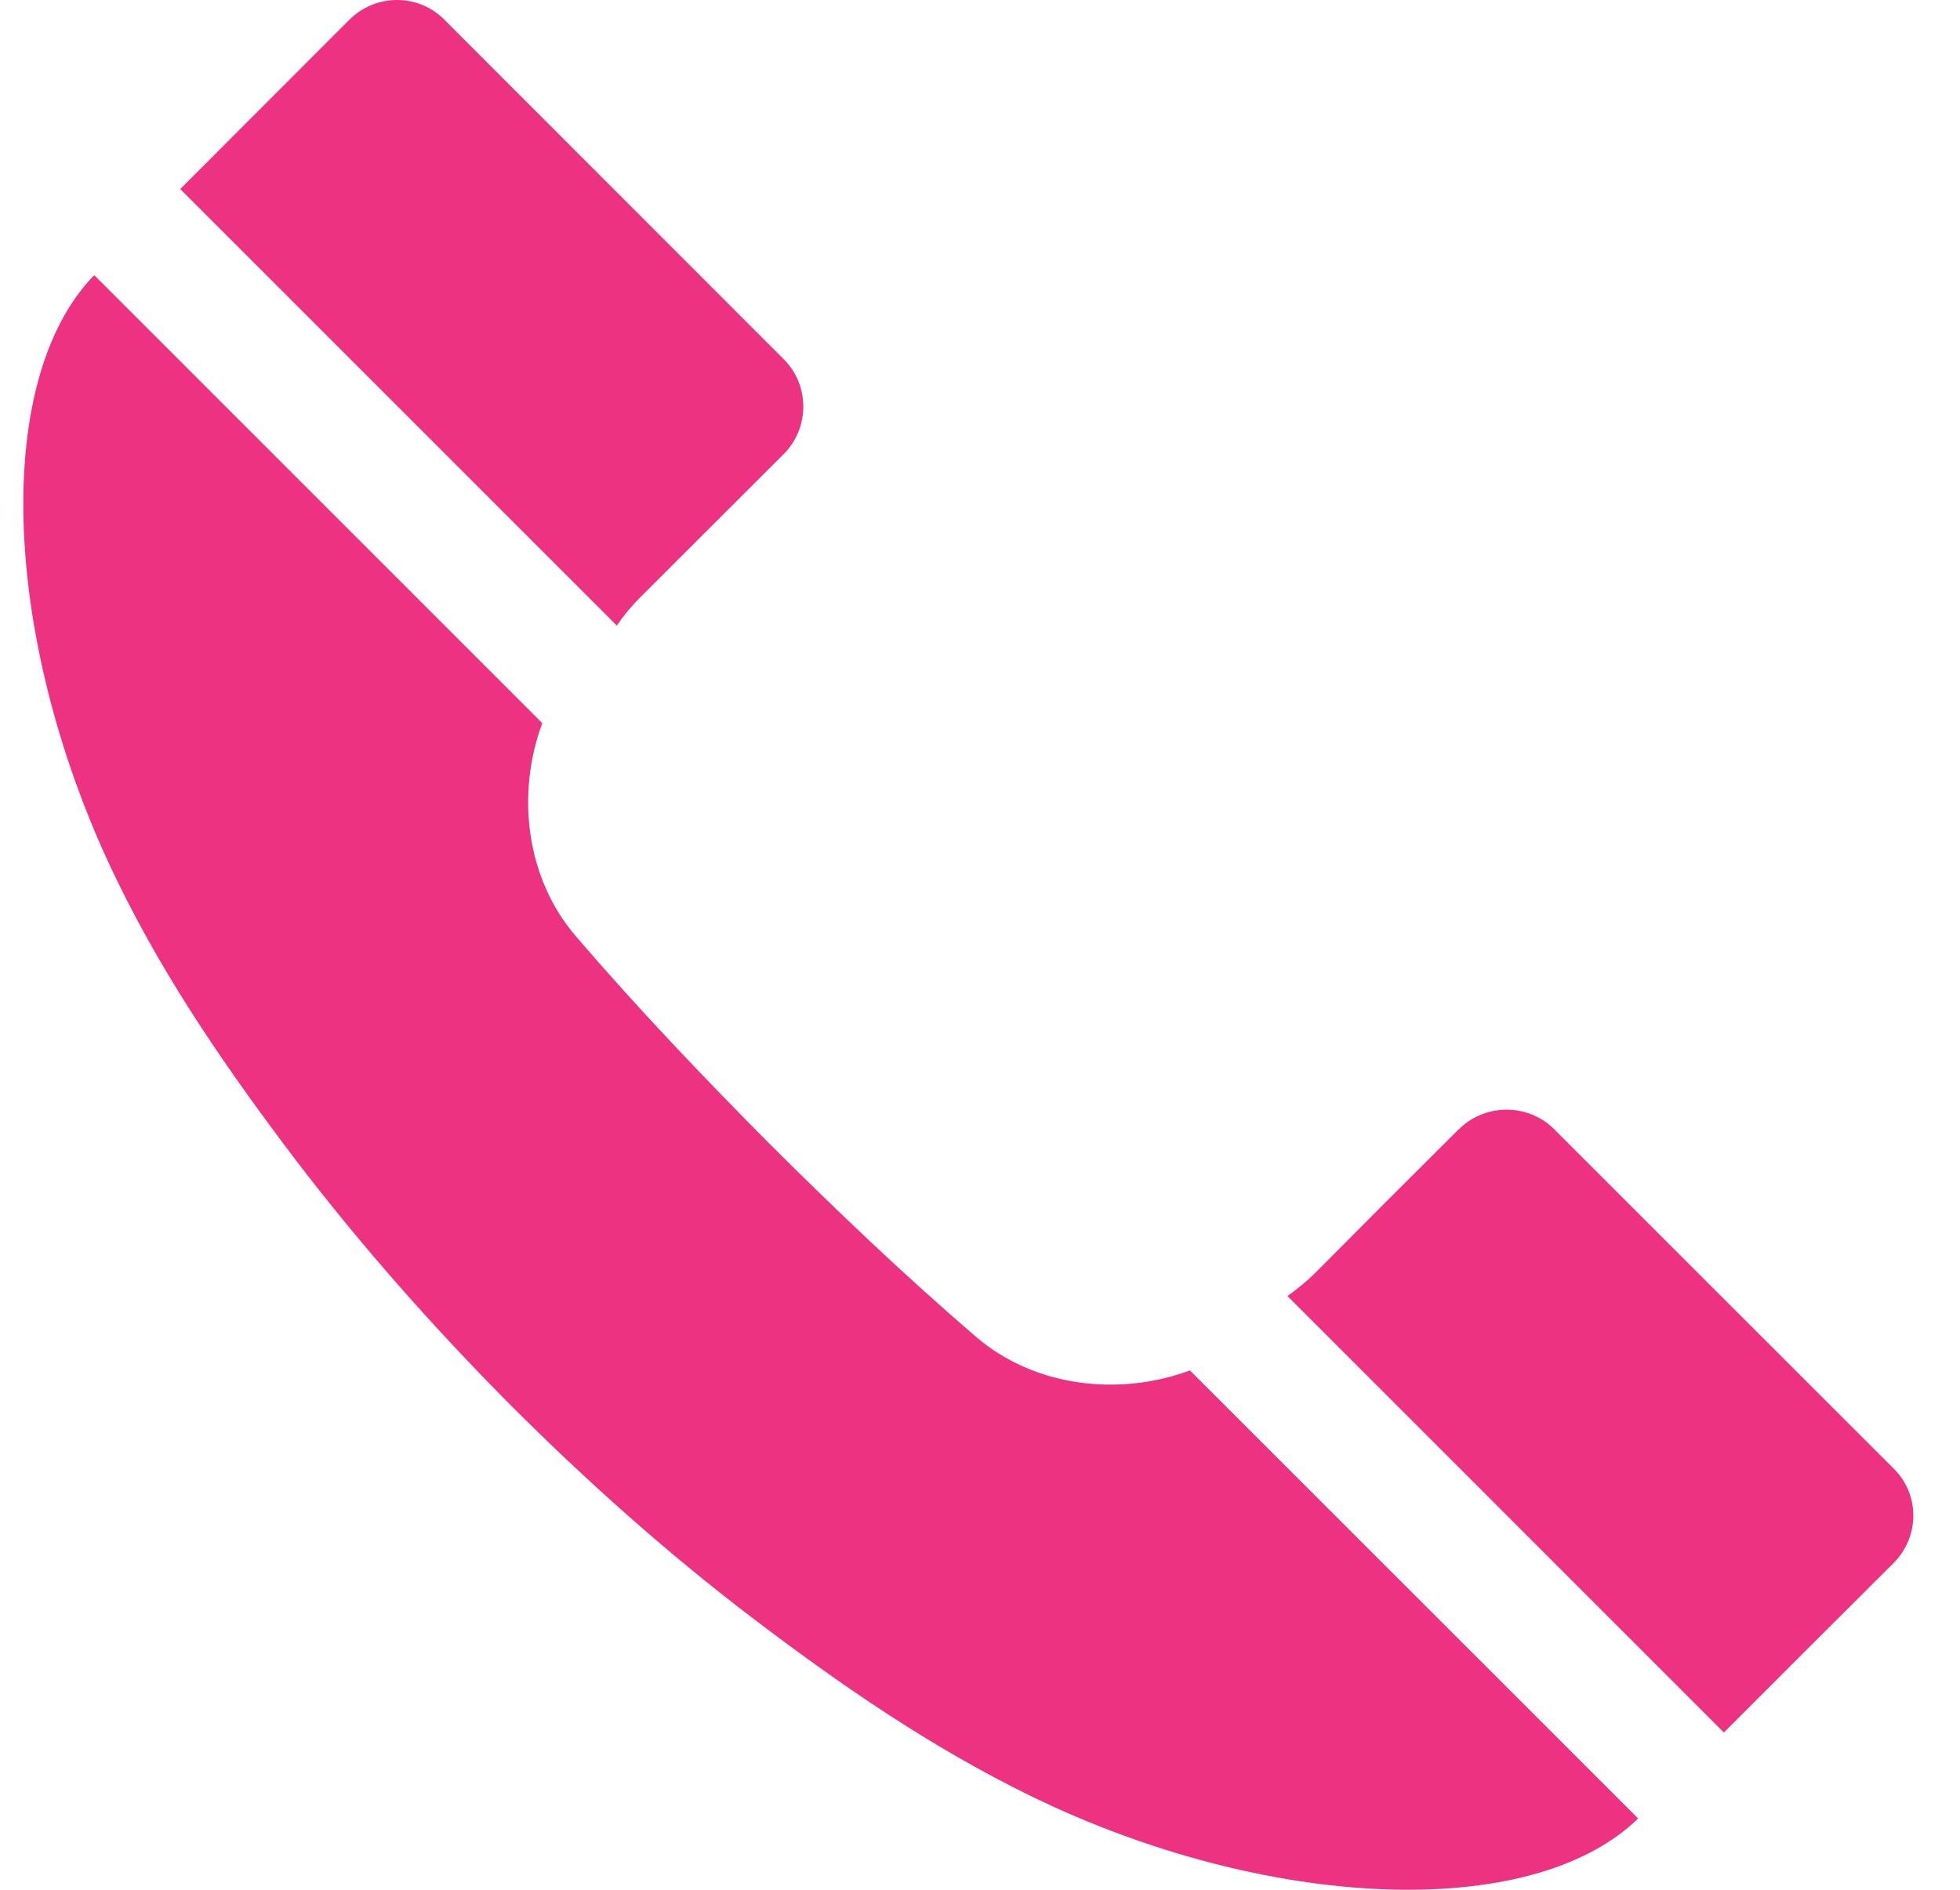
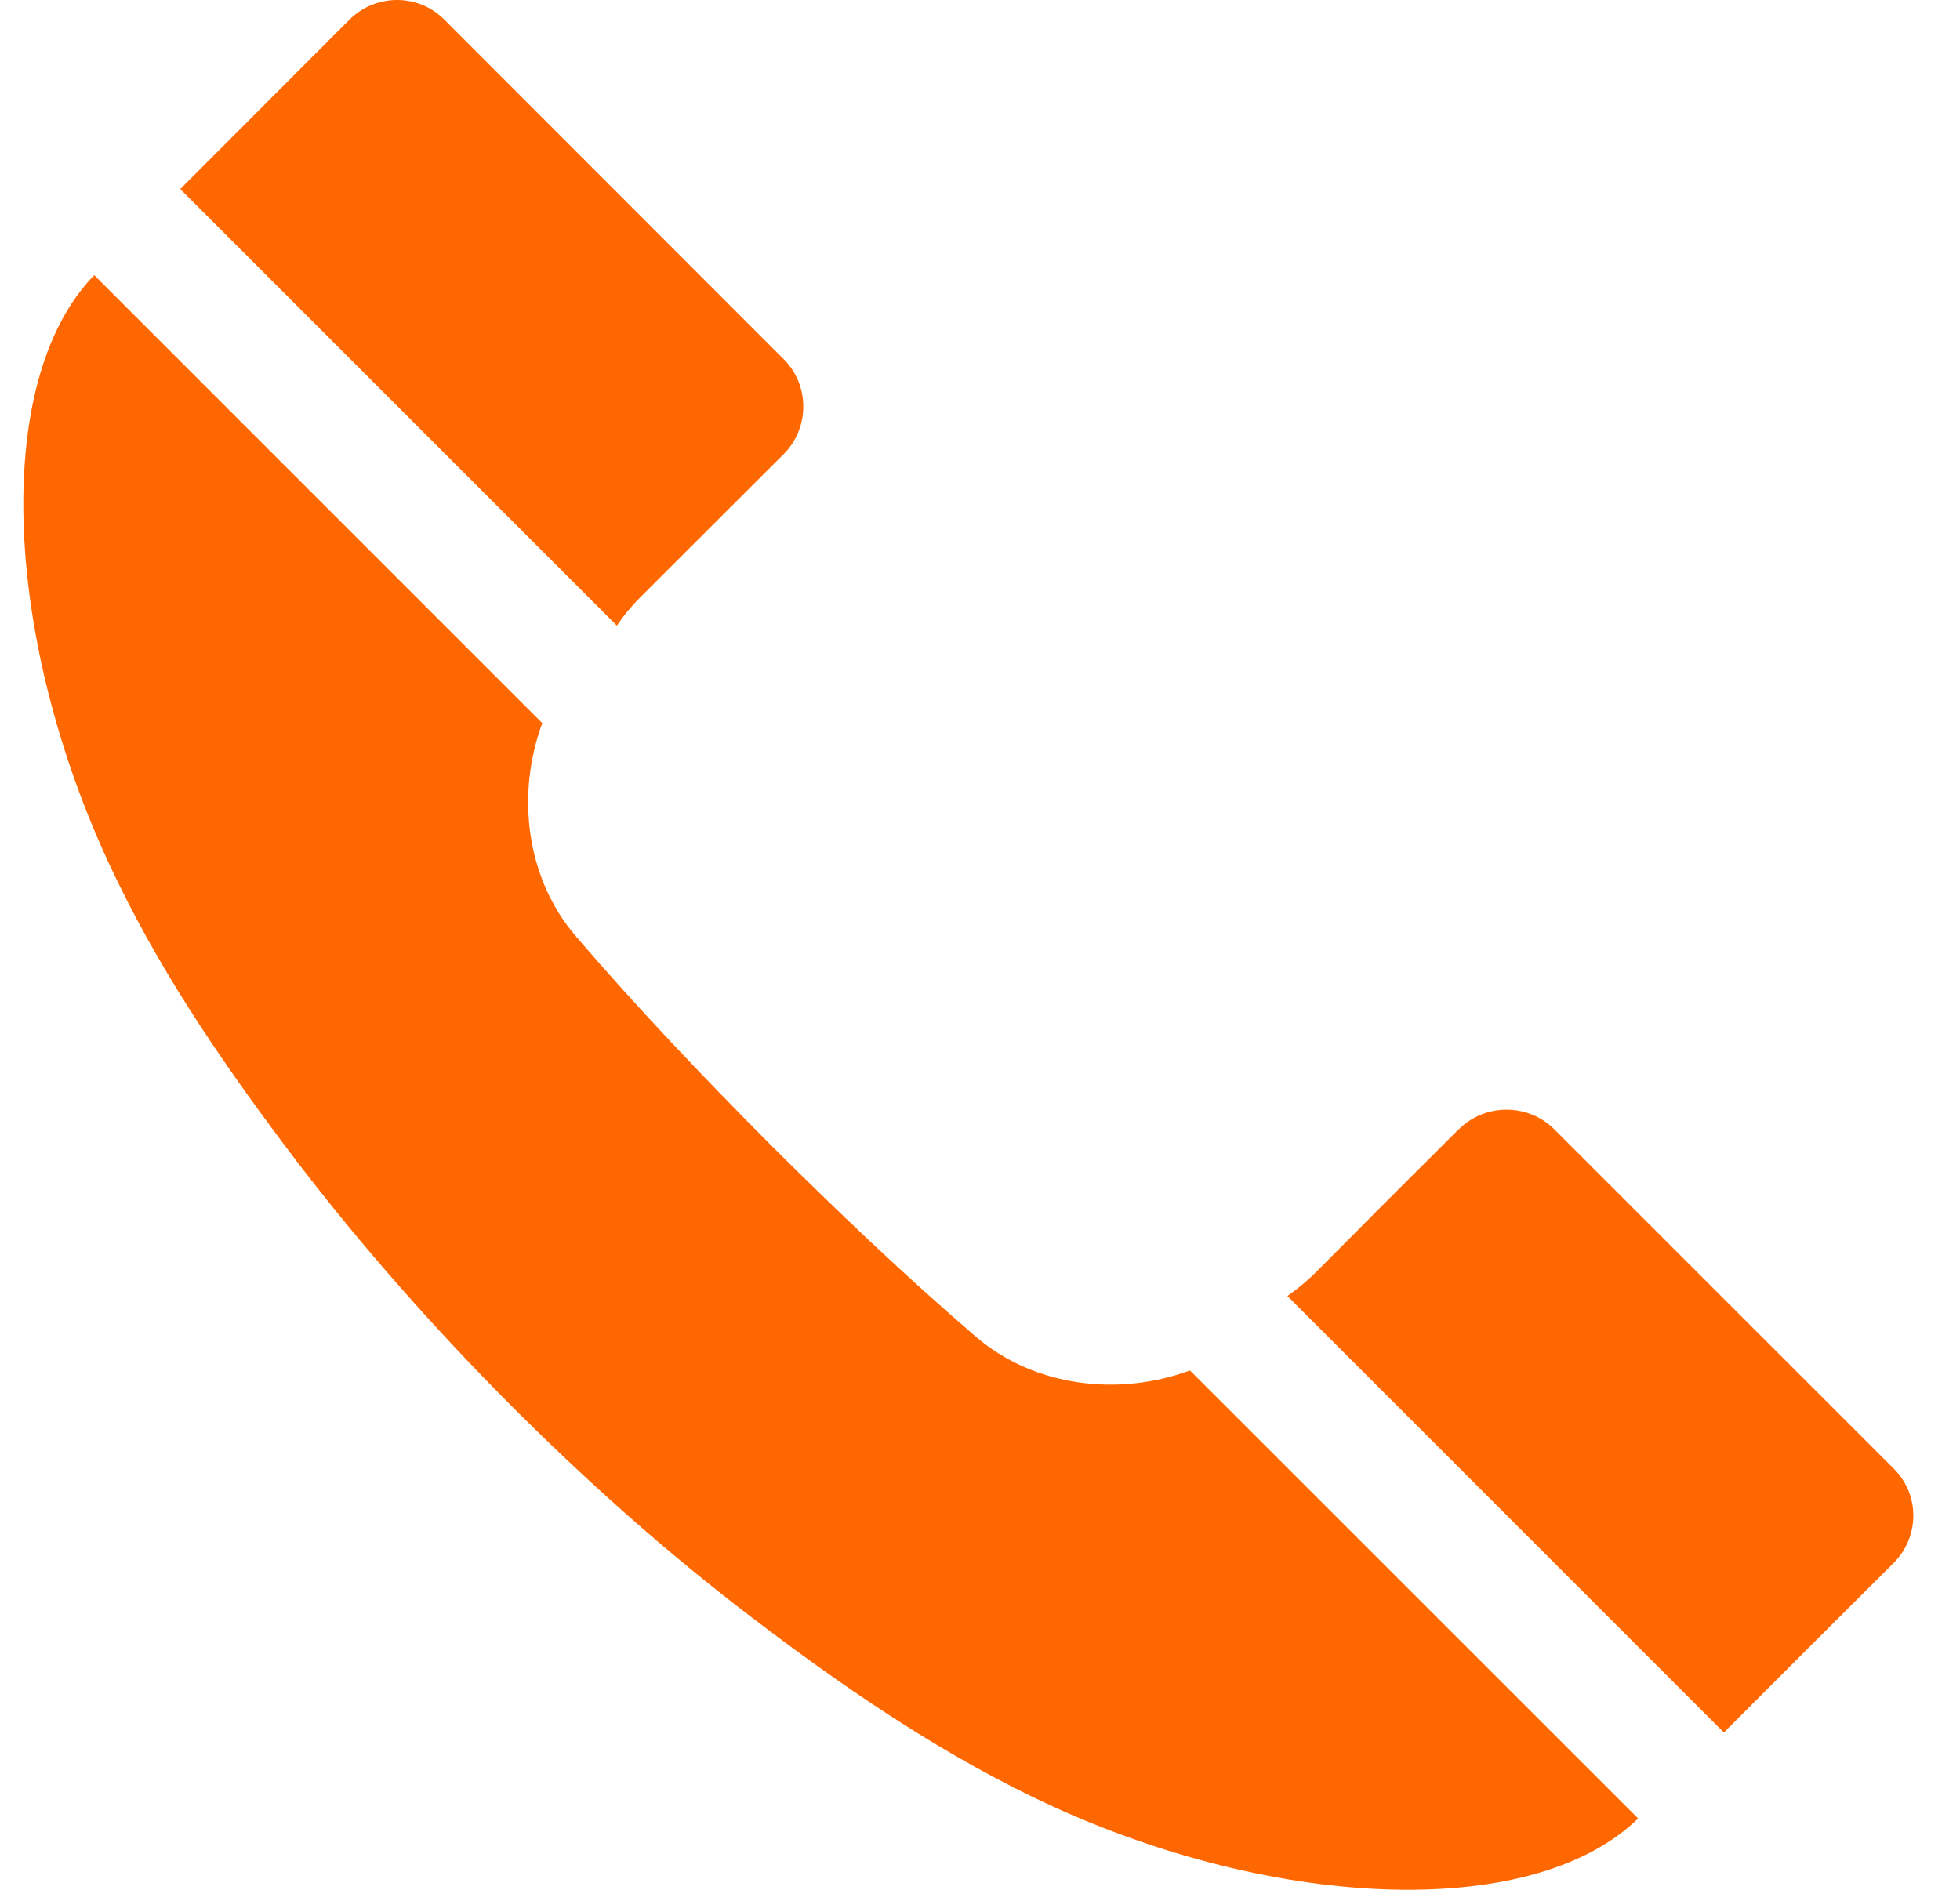
<svg xmlns="http://www.w3.org/2000/svg" width="28px" height="27px" viewBox="0 0 28 27" version="1.1">
  <g id="Page-1" stroke="none" stroke-width="1" fill="none" fill-rule="evenodd">
-     <g id="Index" transform="translate(-1023, -7715)" fill="#ED3282">
+     <g id="Index" transform="translate(-1023, -7715)" fill="#FF6800">
      <g id="Footer" transform="translate(0, 7516)">
        <g id="Group-12" transform="translate(1023.333, 141)">
          <g id="Phone" transform="translate(0, 58)">
            <g id="old-handphone">
              <path d="M8.479,8.938 L2.242,2.701 C3.047,1.896 3.85,1.09 4.657,0.283 C5.03,-0.089 5.631,-0.096 6.006,0.272 L10.865,5.134 C11.236,5.505 11.236,6.116 10.86,6.491 L9.796,7.553 L8.805,8.543 C8.683,8.666 8.573,8.798 8.479,8.938 Z M13.609,19.099 C12.588,18.221 11.609,17.288 10.658,16.339 C9.709,15.384 8.779,14.408 7.899,13.383 C7.179,12.551 7.038,11.346 7.414,10.332 L1.013,3.931 C-0.477,5.462 -0.287,9.258 1.346,12.594 C2.047,14.037 2.956,15.339 3.895,16.578 C4.833,17.806 5.862,18.968 6.945,20.059 C8.032,21.148 9.188,22.182 10.42,23.119 C11.659,24.062 12.964,24.964 14.398,25.663 C17.74,27.293 21.539,27.472 23.069,25.981 L16.666,19.58 C15.652,19.956 14.445,19.817 13.609,19.099 Z M26.725,20.988 L21.866,16.13 C21.493,15.762 20.882,15.762 20.509,16.134 L20.506,16.134 L19.438,17.2 L18.454,18.189 C18.332,18.31 18.199,18.417 18.059,18.517 L24.294,24.753 C25.1,23.945 25.905,23.142 26.713,22.337 C27.09,21.964 27.098,21.361 26.725,20.988 Z" id="Shape" fill-rule="nonzero" />
            </g>
          </g>
        </g>
      </g>
    </g>
  </g>
</svg>
